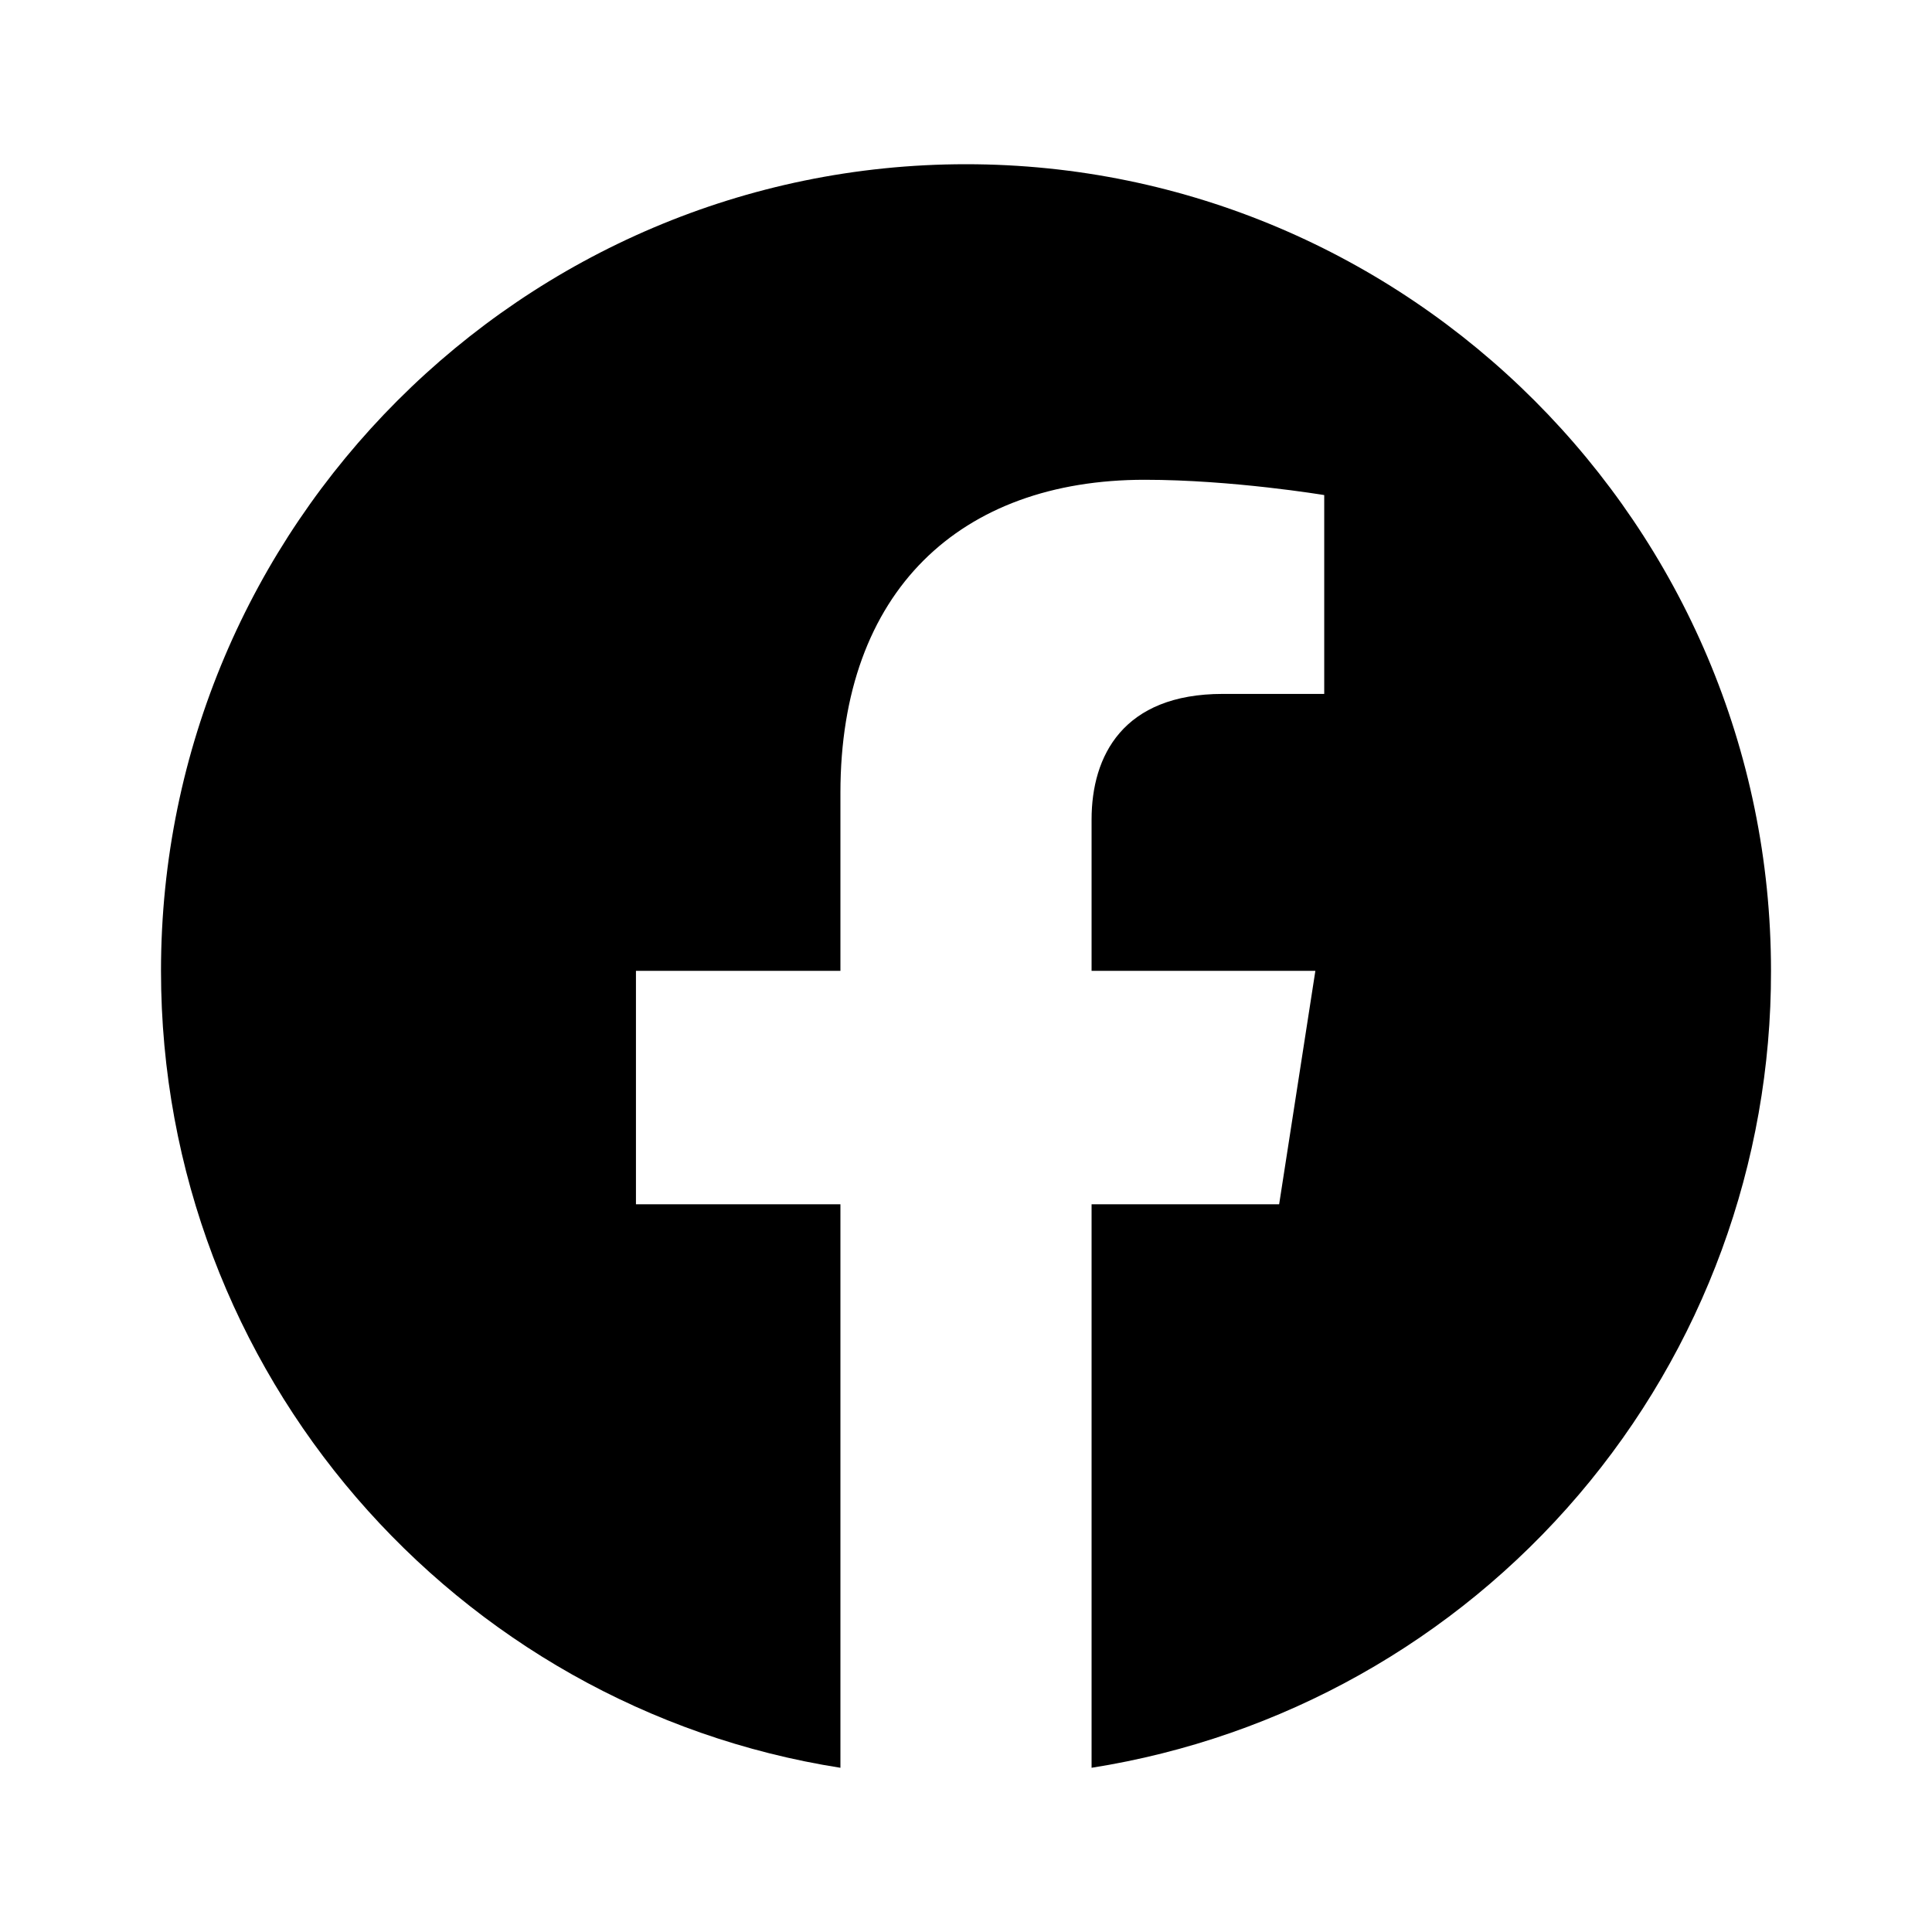
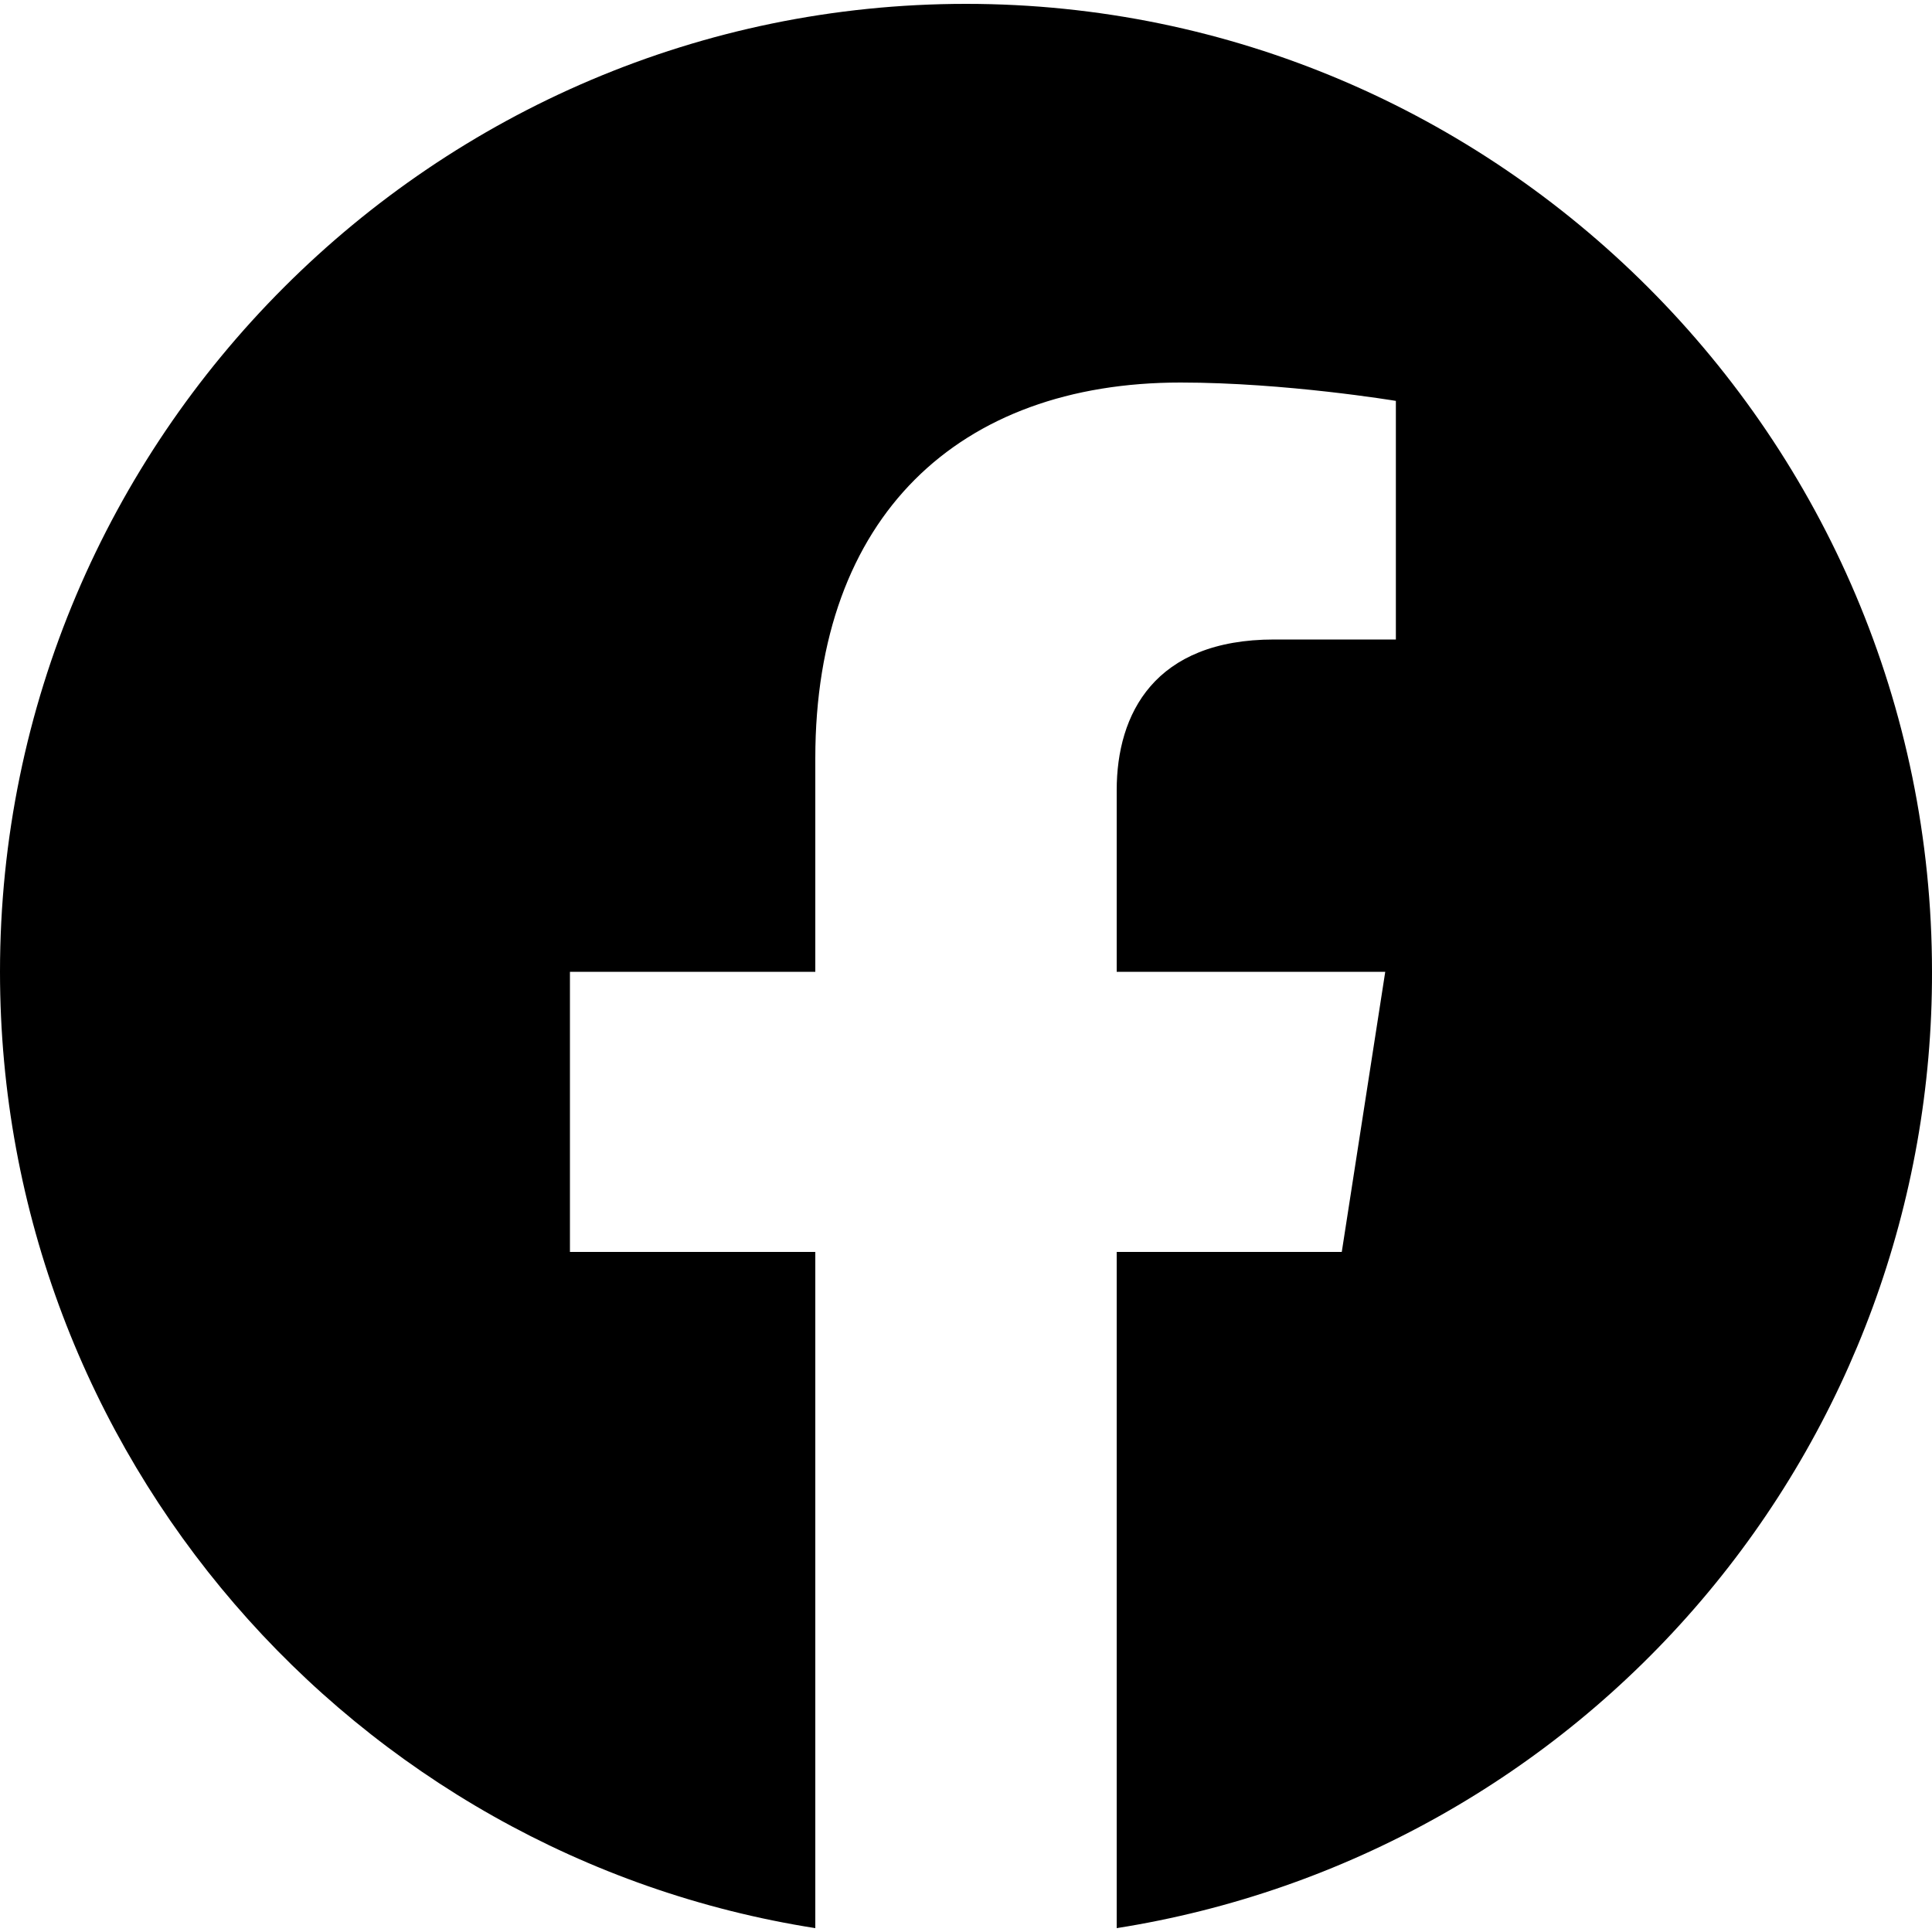
- <svg xmlns="http://www.w3.org/2000/svg" fill="#000000" width="800px" height="800px" viewBox="0 0 24 24">
+ <svg xmlns="http://www.w3.org/2000/svg" fill="#000000" width="100px" height="100px" viewBox="2 2 20 20">
  <path d="M12 2.04C6.5 2.04 2 6.53 2 12.06C2 17.06 5.66 21.21 10.44 21.96V14.96H7.9V12.06H10.44V9.85C10.44 7.34 11.93 5.96 14.22 5.96C15.31 5.96 16.45 6.15 16.45 6.15V8.62H15.19C13.95 8.62 13.56 9.39 13.56 10.18V12.06H16.34L15.89 14.96H13.56V21.96C15.916 21.588 18.062 20.386 19.61 18.57C21.158 16.755 22.005 14.446 22 12.06C22 6.53 17.5 2.04 12 2.04Z" />
</svg>
